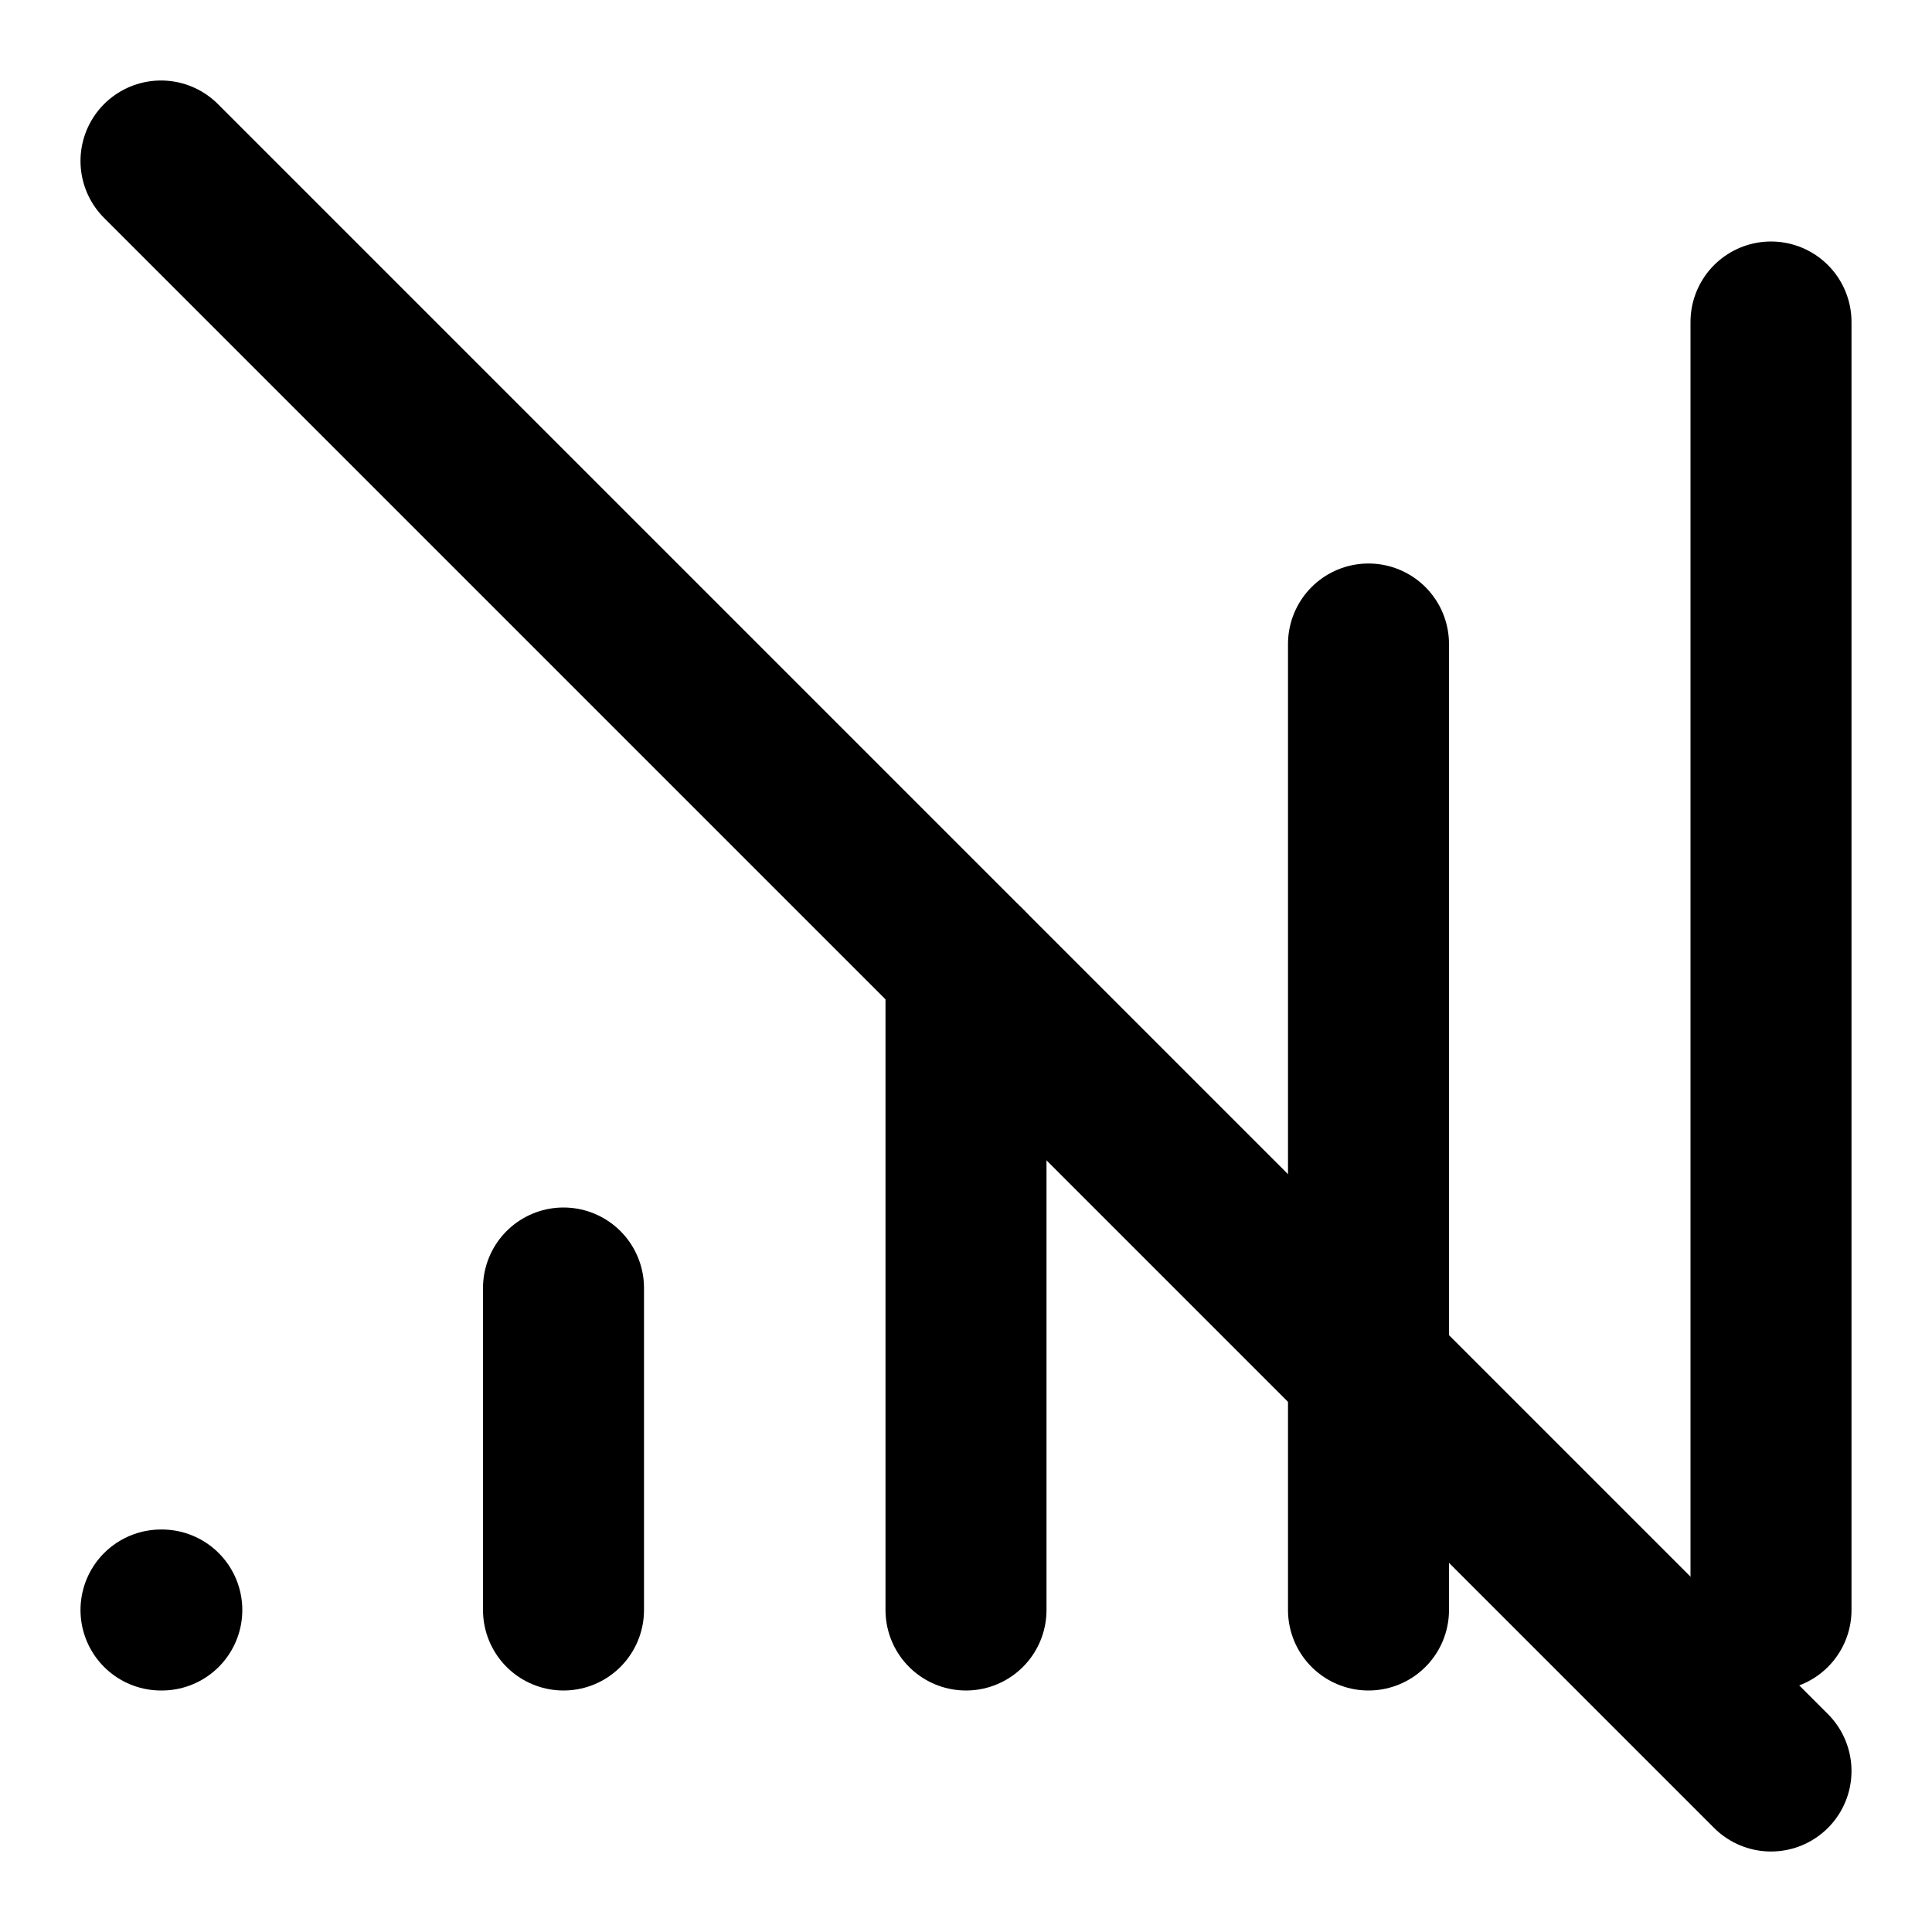
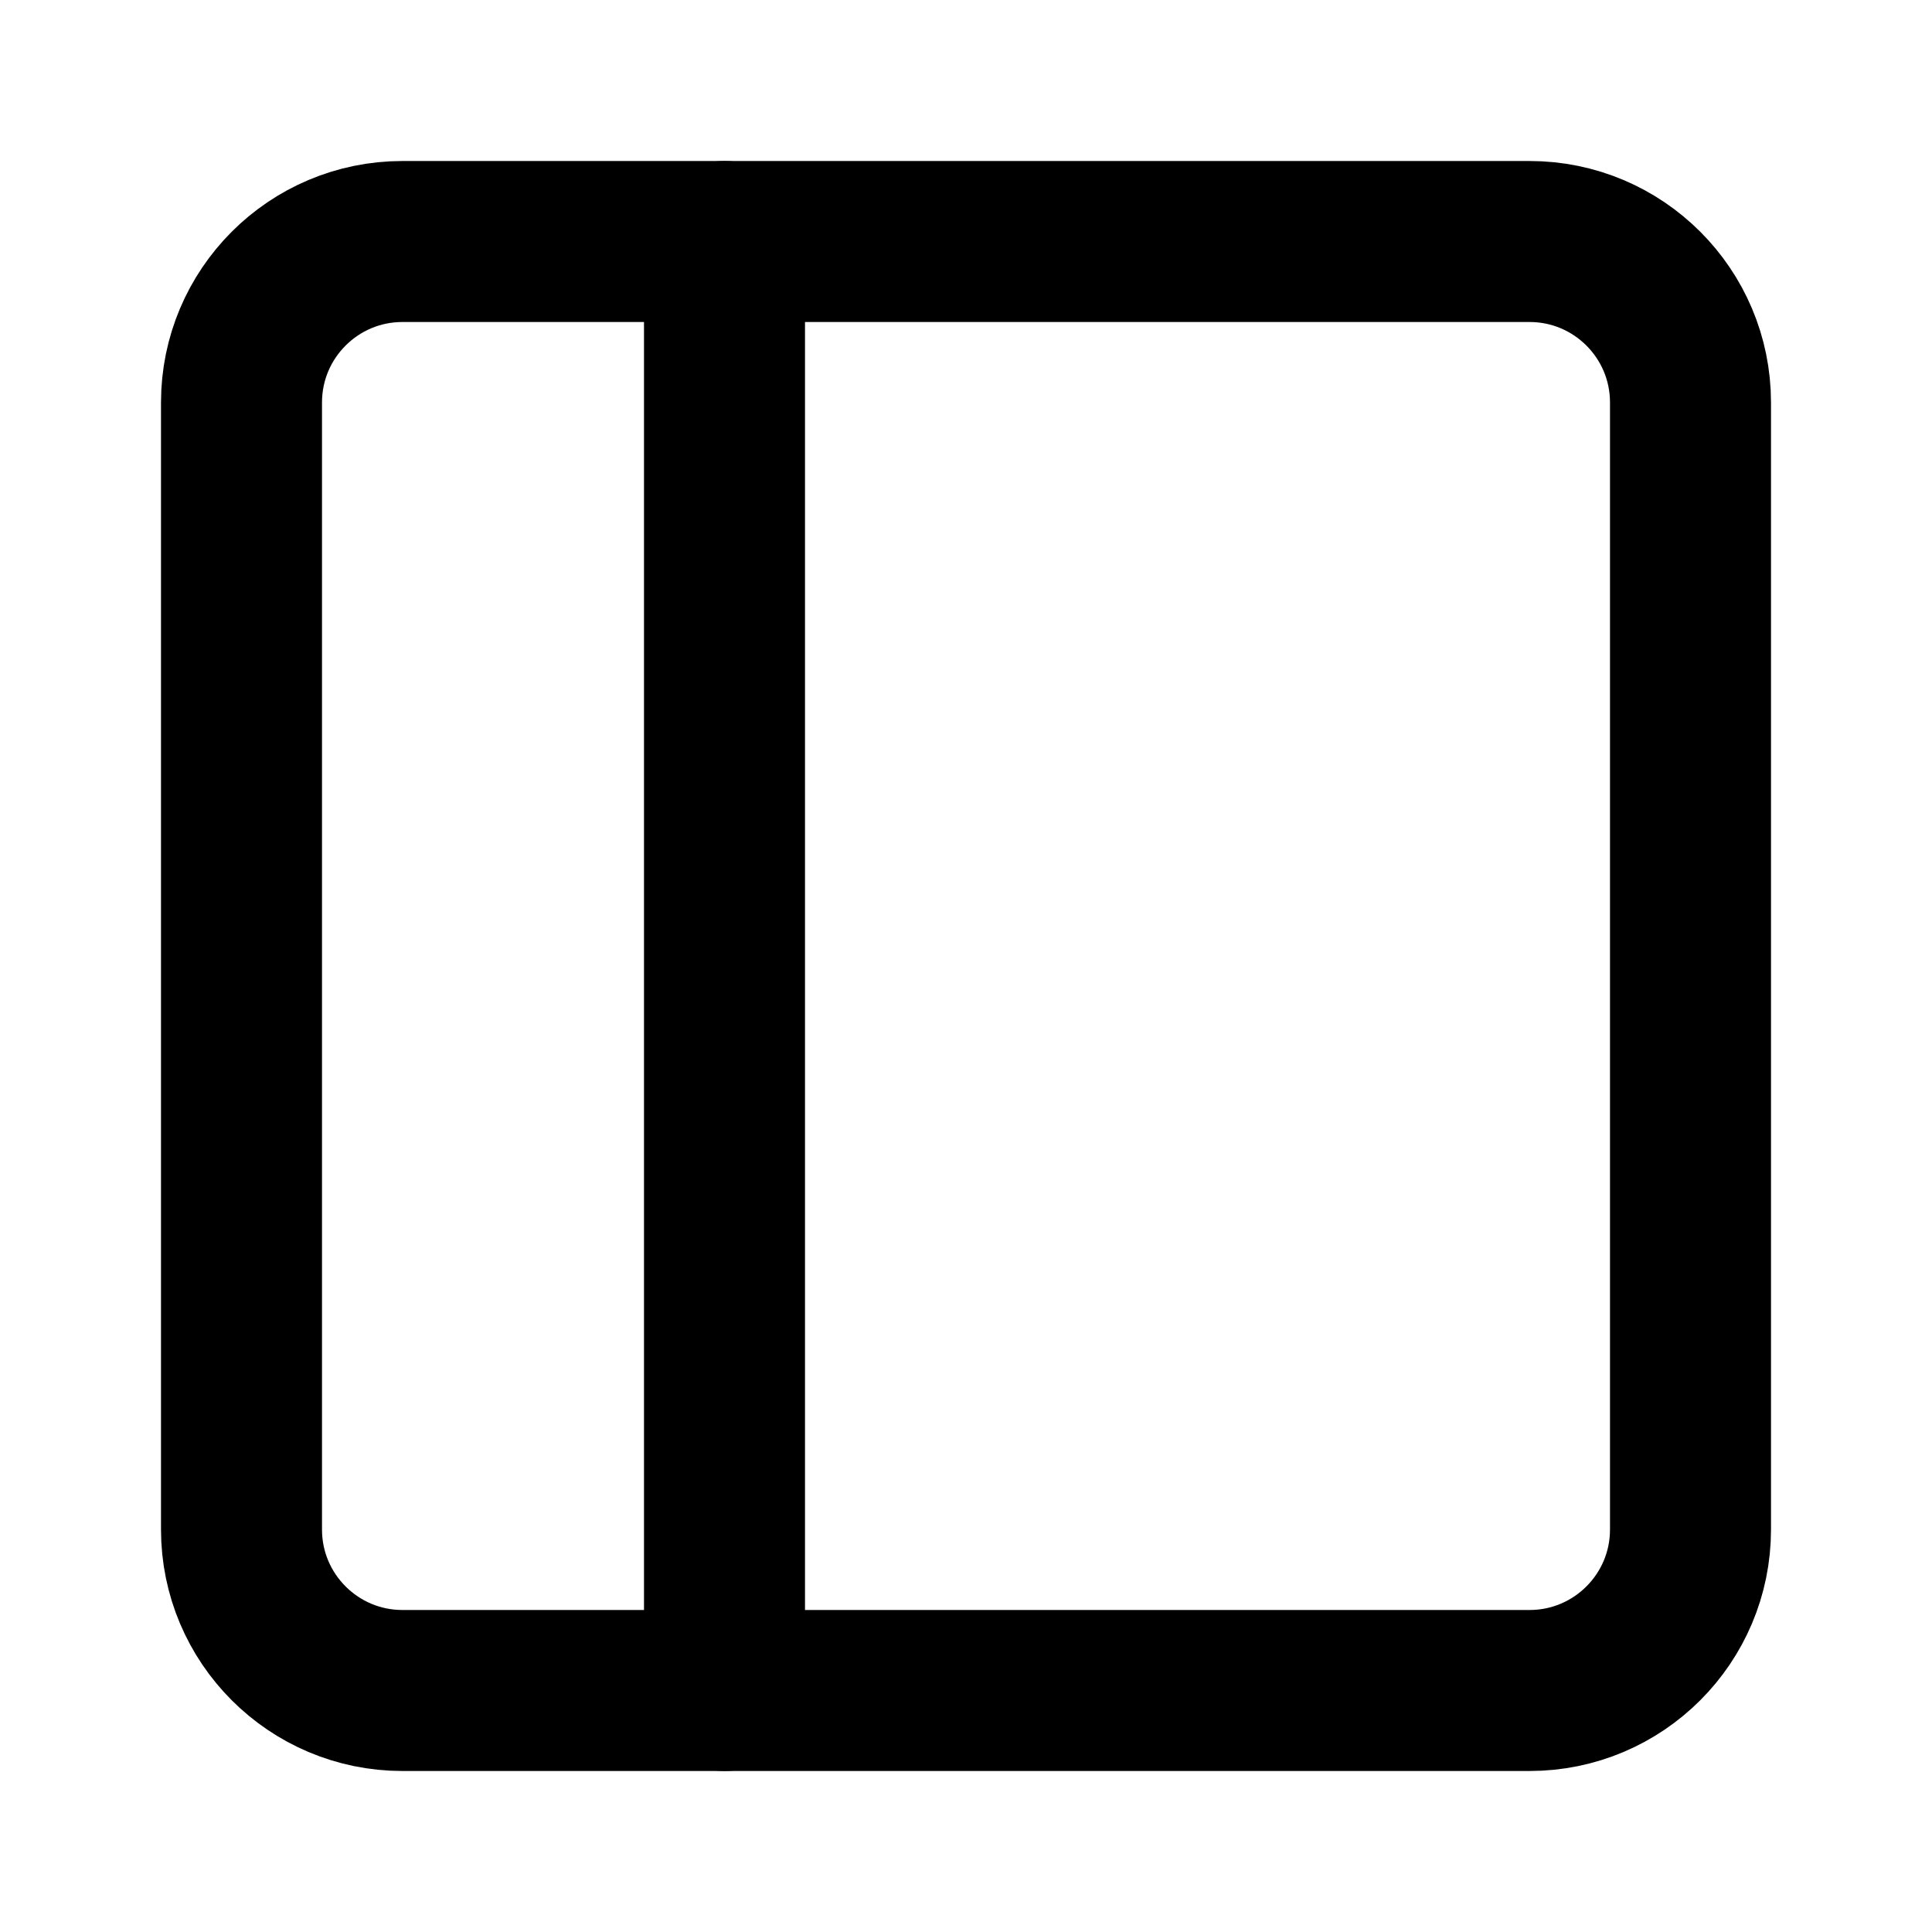
<svg xmlns="http://www.w3.org/2000/svg" width="24" height="24" viewBox="0 0 24 24" fill="none" stroke="currentColor" stroke-width="2" stroke-linecap="round" stroke-linejoin="round">
-   <path d="M2 20h.01" />
-   <path d="M7 20v-4" />
-   <path d="M12 20v-8" />
-   <path d="M17 20V8" />
-   <path d="M22 4v16" />
-   <path class="accent" d="m2 2 20 20" />
+   <rect width="18" height="18" x="3" y="3" rx="2" />
+   <path d="M9 3v18" />
</svg>
